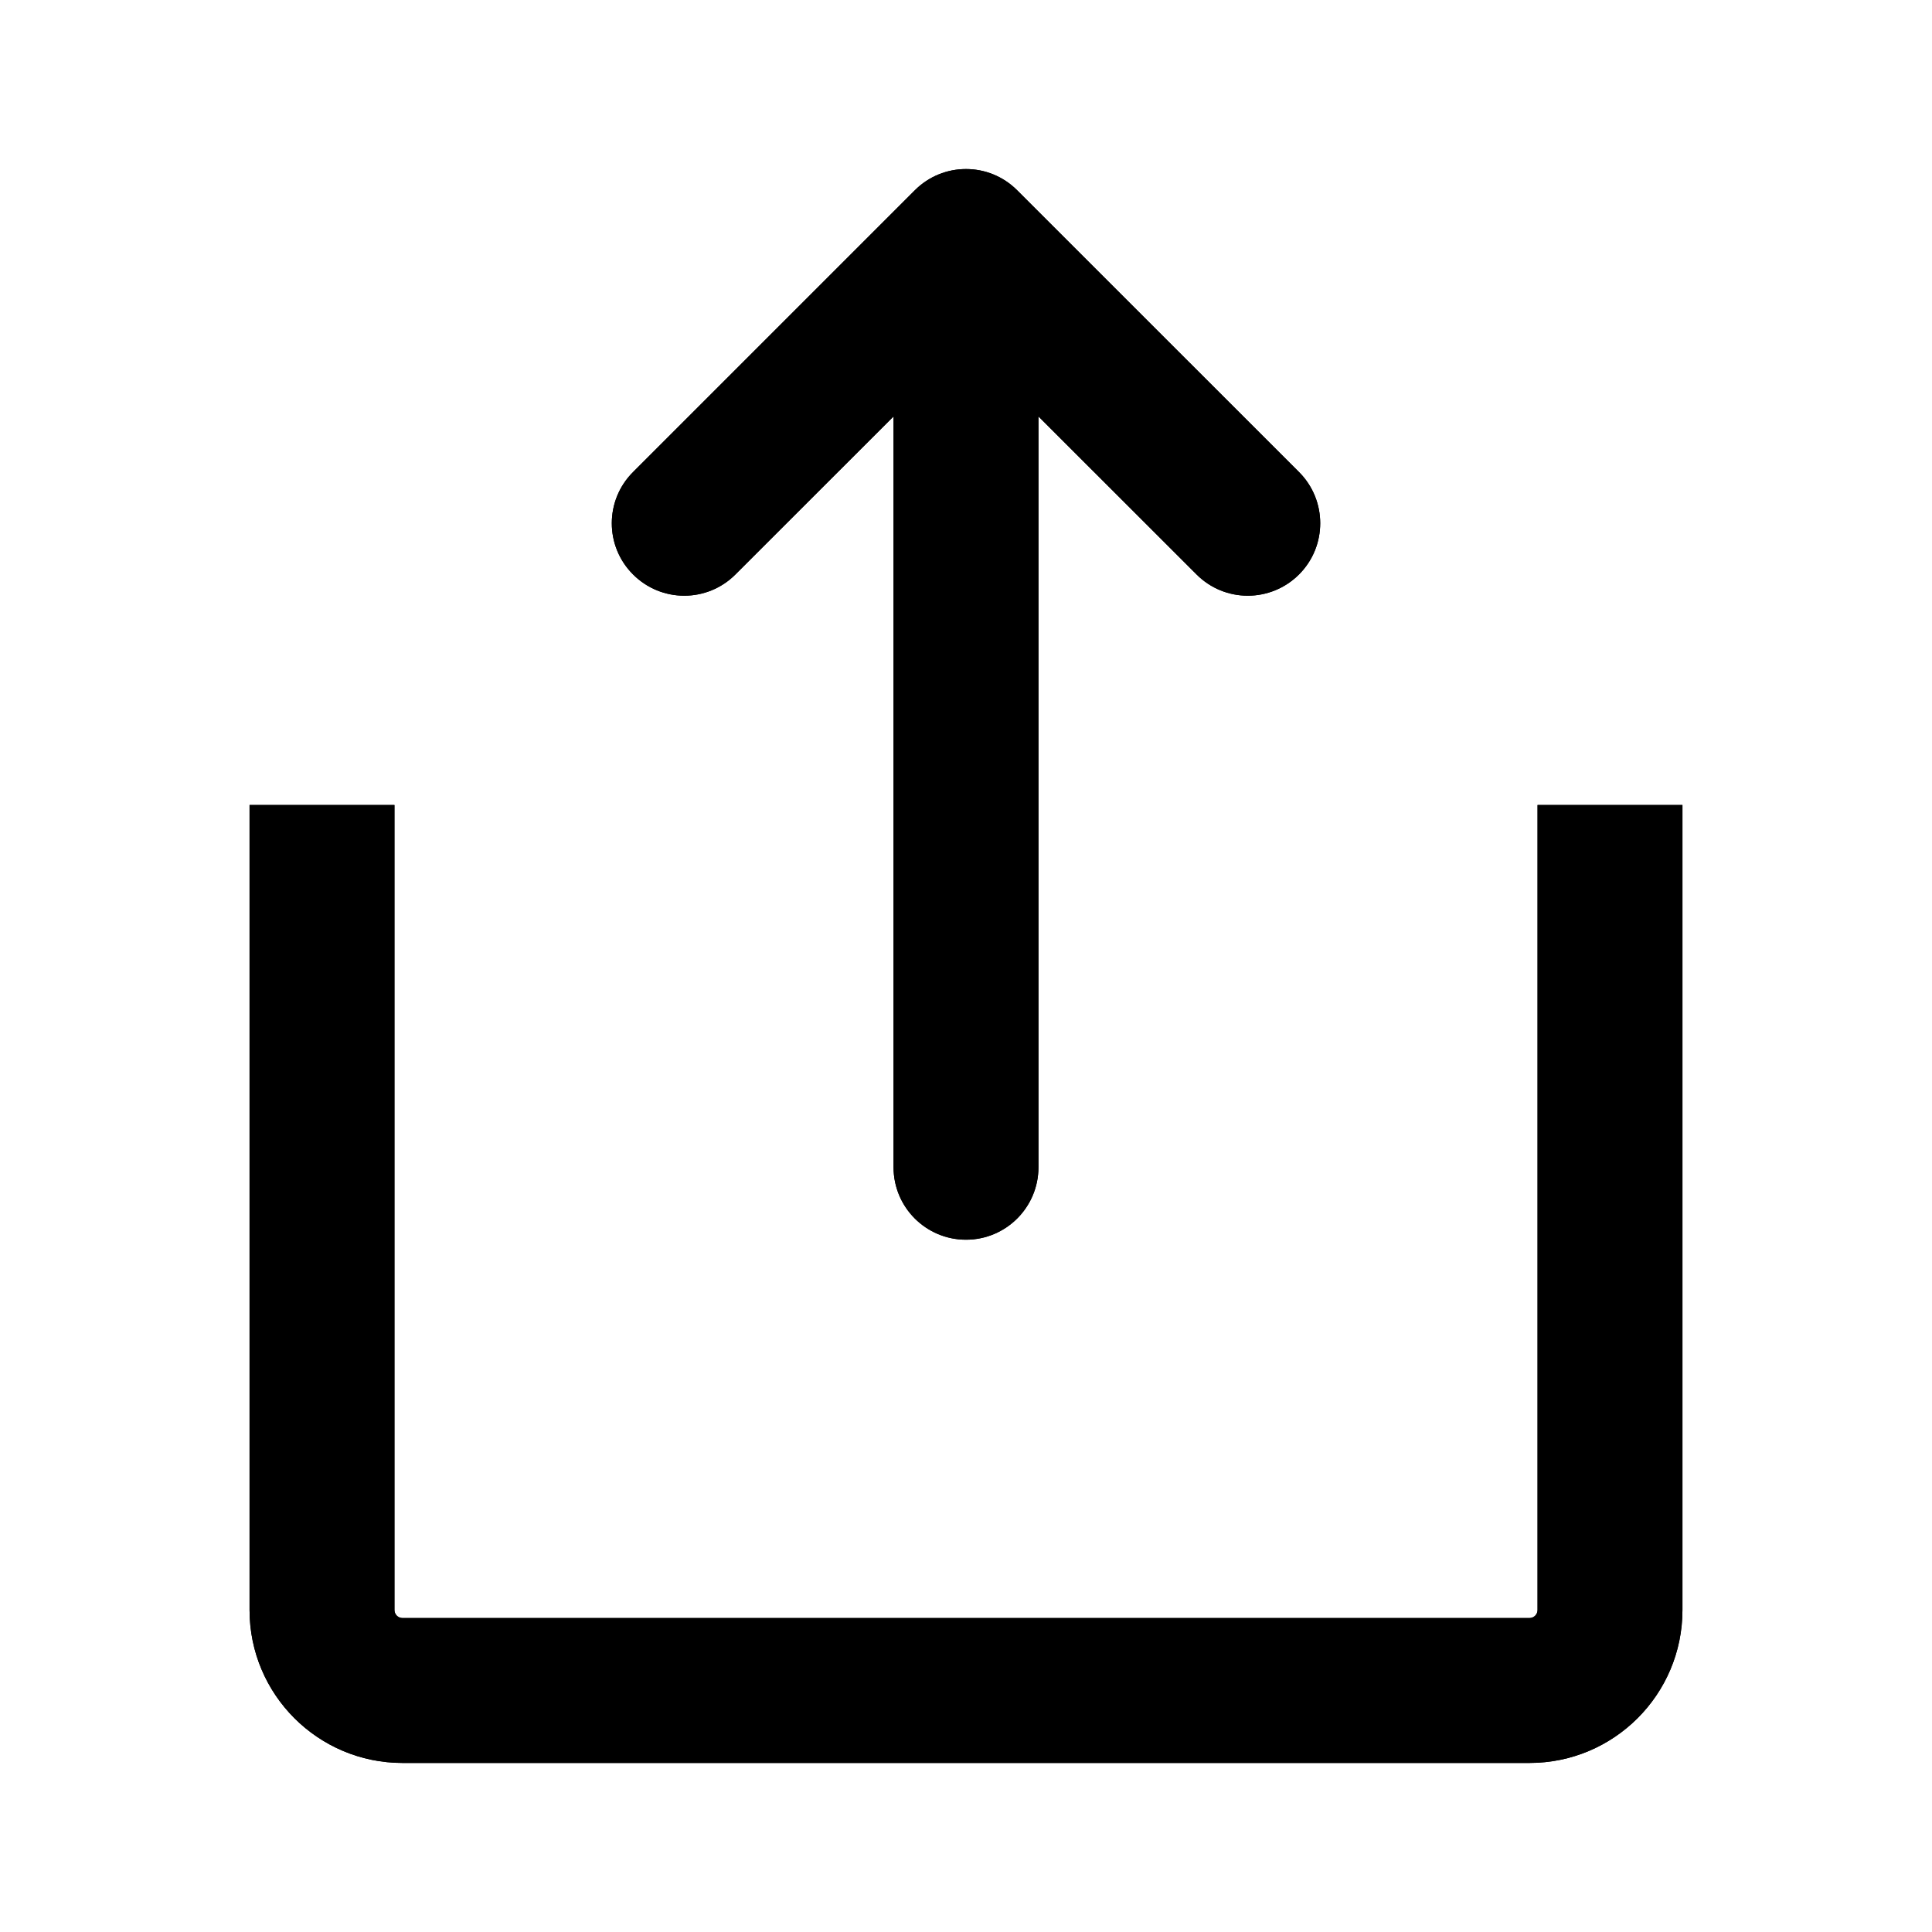
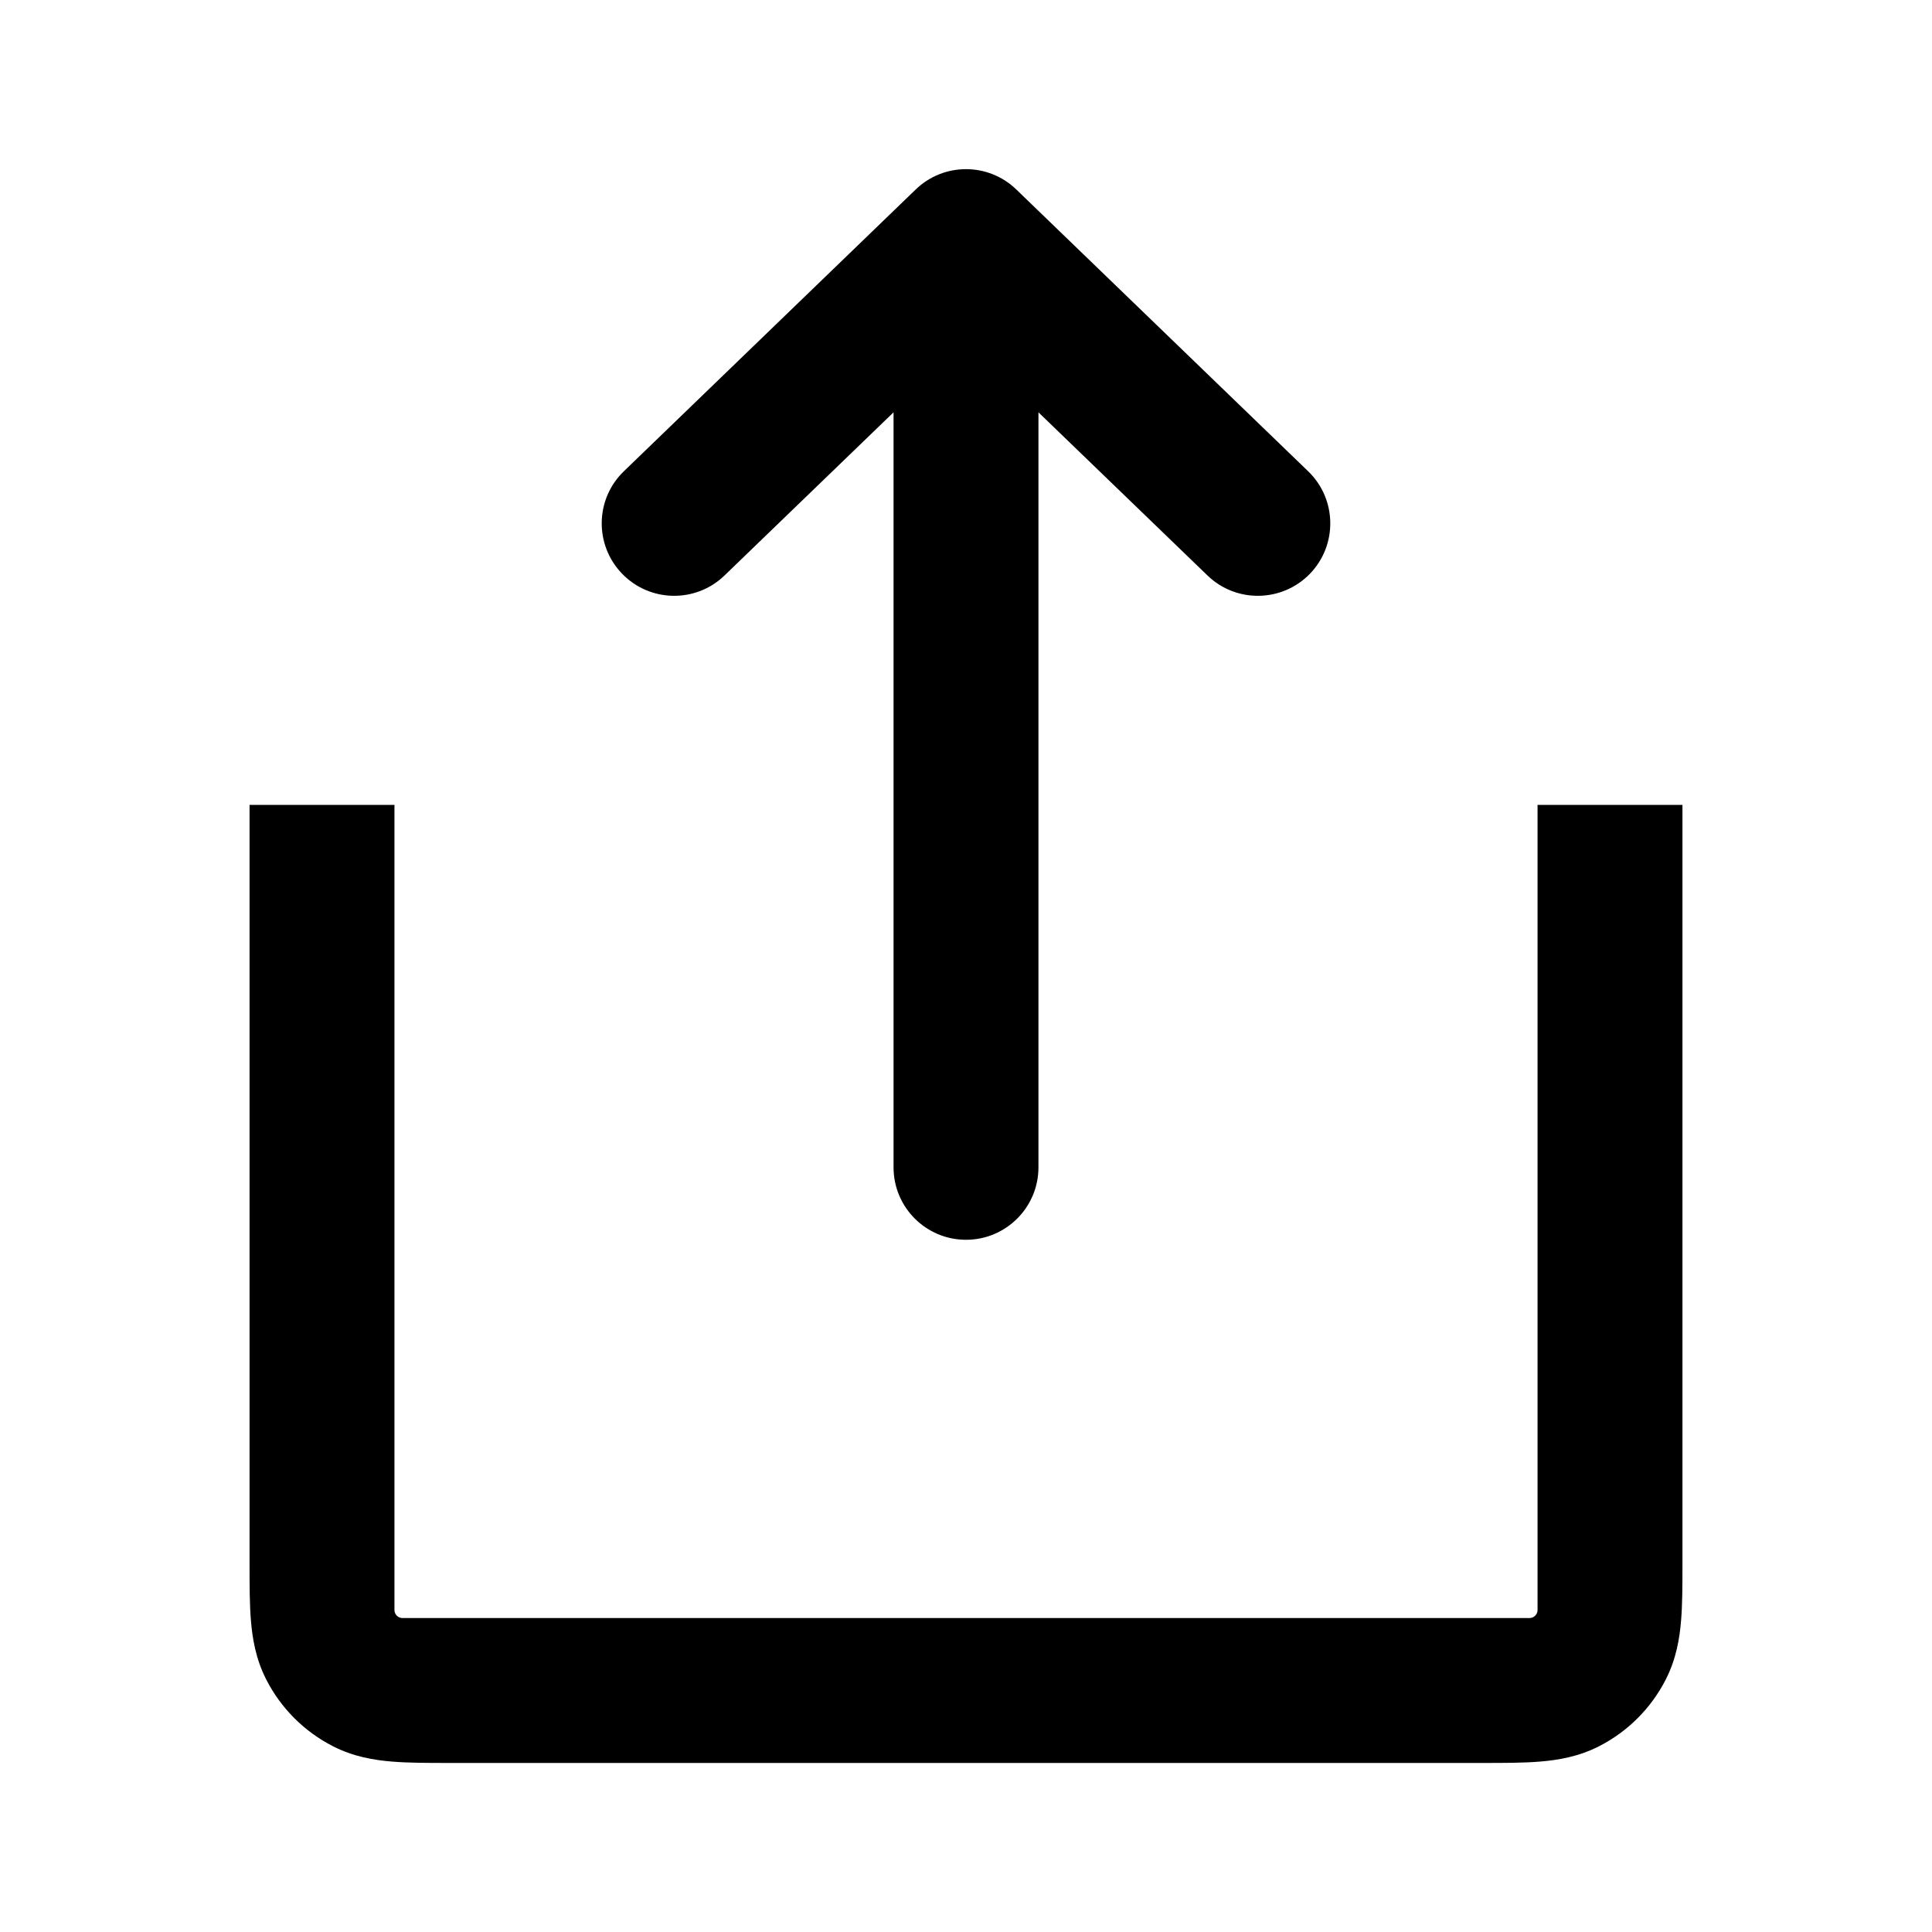
<svg xmlns="http://www.w3.org/2000/svg" viewBox="0 0 24 24">
-   <path fill-rule="evenodd" clip-rule="evenodd" d="M12.636 2.364C12.285 2.012 11.715 2.012 11.364 2.364L7.864 5.864C7.512 6.215 7.512 6.785 7.864 7.136C8.215 7.488 8.785 7.488 9.136 7.136L11.1 5.173V14.5C11.1 14.997 11.503 15.4 12 15.4C12.497 15.4 12.9 14.997 12.9 14.5V5.173L14.864 7.136C15.215 7.488 15.785 7.488 16.137 7.136C16.488 6.785 16.488 6.215 16.137 5.864L12.636 2.364ZM3.1 10V20C3.1 21.049 3.951 21.9 5 21.9H19C20.049 21.9 20.9 21.049 20.9 20V10H19.1V20C19.1 20.055 19.055 20.1 19 20.1H5C4.945 20.1 4.9 20.055 4.9 20V10H3.1Z" fill="black" />
-   <path d="M12.636 2.364C12.285 2.012 11.715 2.012 11.364 2.364L7.864 5.864C7.512 6.215 7.512 6.785 7.864 7.136C8.215 7.488 8.785 7.488 9.136 7.136L11.1 5.173V14.5C11.1 14.997 11.503 15.4 12 15.4C12.497 15.4 12.9 14.997 12.9 14.5V5.173L14.864 7.136C15.215 7.488 15.785 7.488 16.137 7.136C16.488 6.785 16.488 6.215 16.137 5.864L12.636 2.364Z" />
-   <path d="M3.1 10V20C3.1 21.049 3.951 21.9 5 21.9H19C20.049 21.9 20.9 21.049 20.9 20V10H19.1V20C19.1 20.055 19.055 20.1 19 20.1H5C4.945 20.1 4.9 20.055 4.9 20V10H3.1Z" />
+   <path fill-rule="evenodd" clip-rule="evenodd" d="M16.273 7.127C15.927 7.484 15.357 7.494 15 7.149L12.9 5.122V14.501C12.9 14.998 12.497 15.401 12 15.401C11.503 15.401 11.1 14.998 11.1 14.501V5.122L9 7.149C8.643 7.494 8.073 7.484 7.728 7.127C7.382 6.769 7.392 6.199 7.75 5.854L11.375 2.354C11.724 2.017 12.276 2.017 12.625 2.354L16.25 5.854C16.608 6.199 16.618 6.769 16.273 7.127ZM20.9 9.999L20.9 19.43C20.9 19.684 20.9 19.926 20.883 20.13C20.865 20.352 20.823 20.608 20.693 20.863C20.511 21.22 20.22 21.511 19.863 21.693C19.608 21.823 19.352 21.865 19.13 21.883C18.926 21.9 18.684 21.9 18.43 21.9H5.57C5.316 21.9 5.074 21.9 4.87 21.883C4.648 21.865 4.392 21.823 4.137 21.693C3.78 21.511 3.489 21.22 3.307 20.863C3.177 20.608 3.135 20.352 3.117 20.13C3.1 19.926 3.1 19.684 3.1 19.43V9.999H4.9V20C4.9 20.055 4.945 20.1 5 20.1H19C19.055 20.1 19.1 20.055 19.1 20V9.999H20.9Z" />
</svg>
